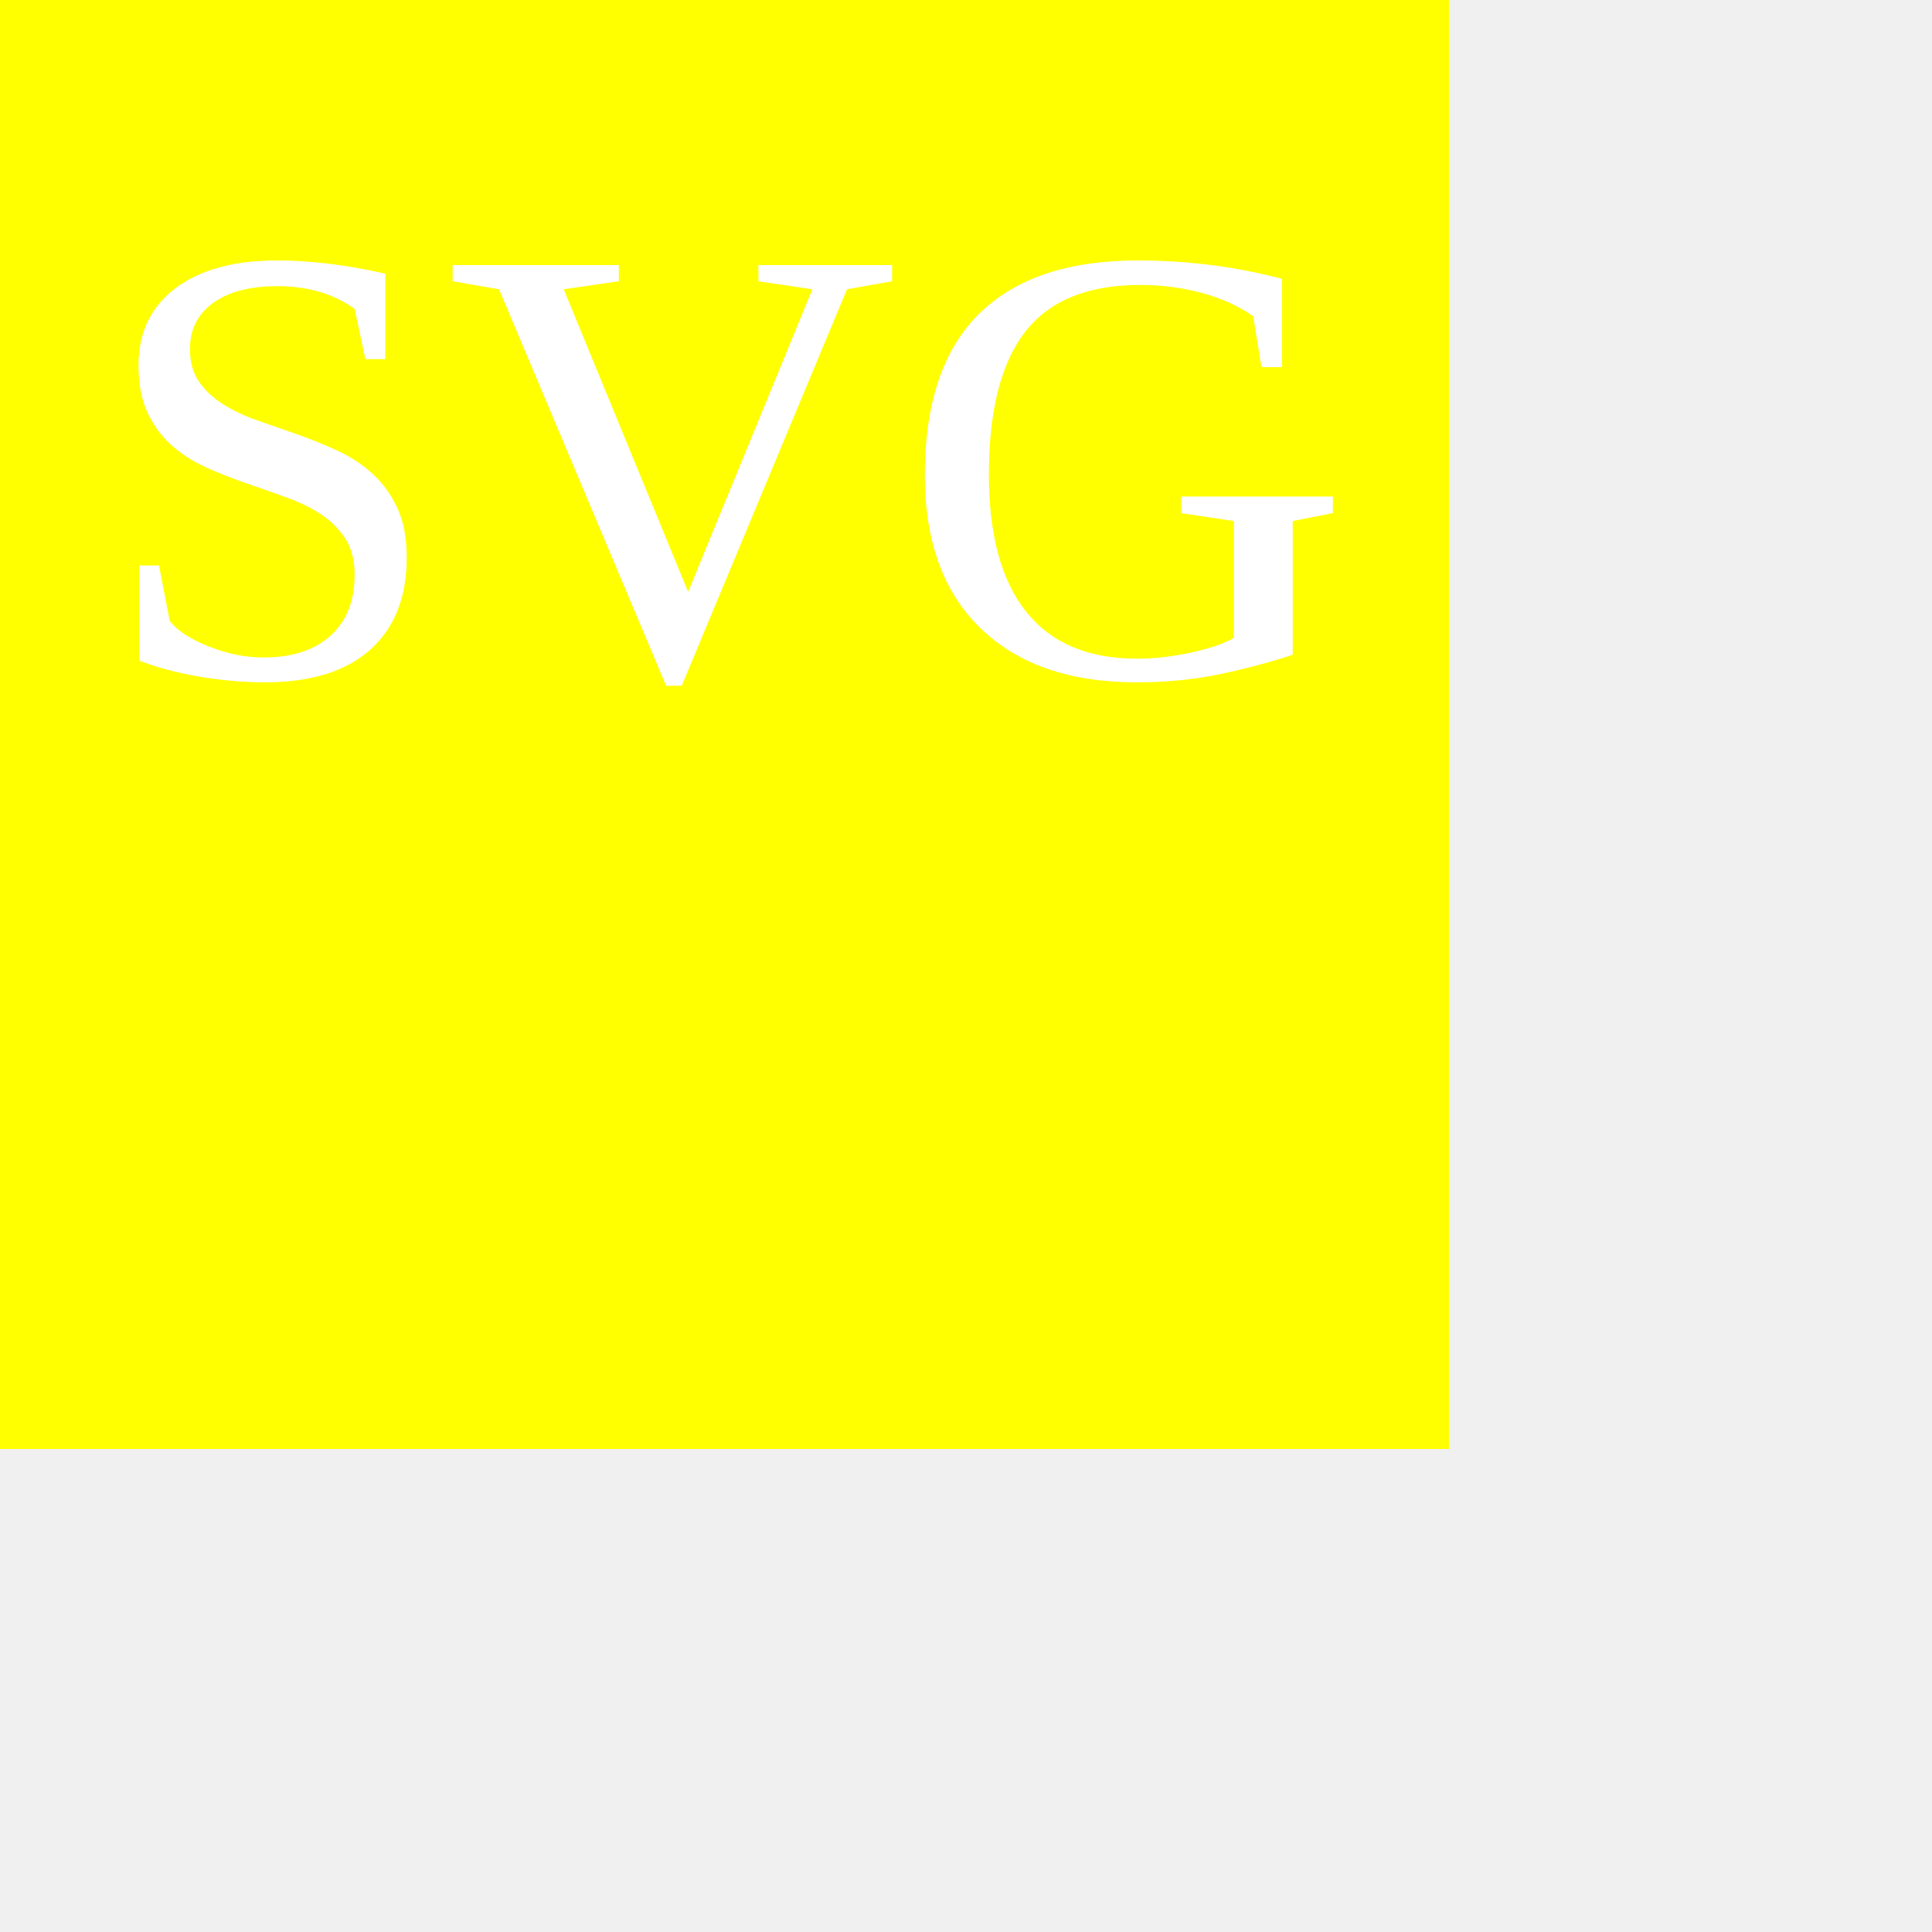
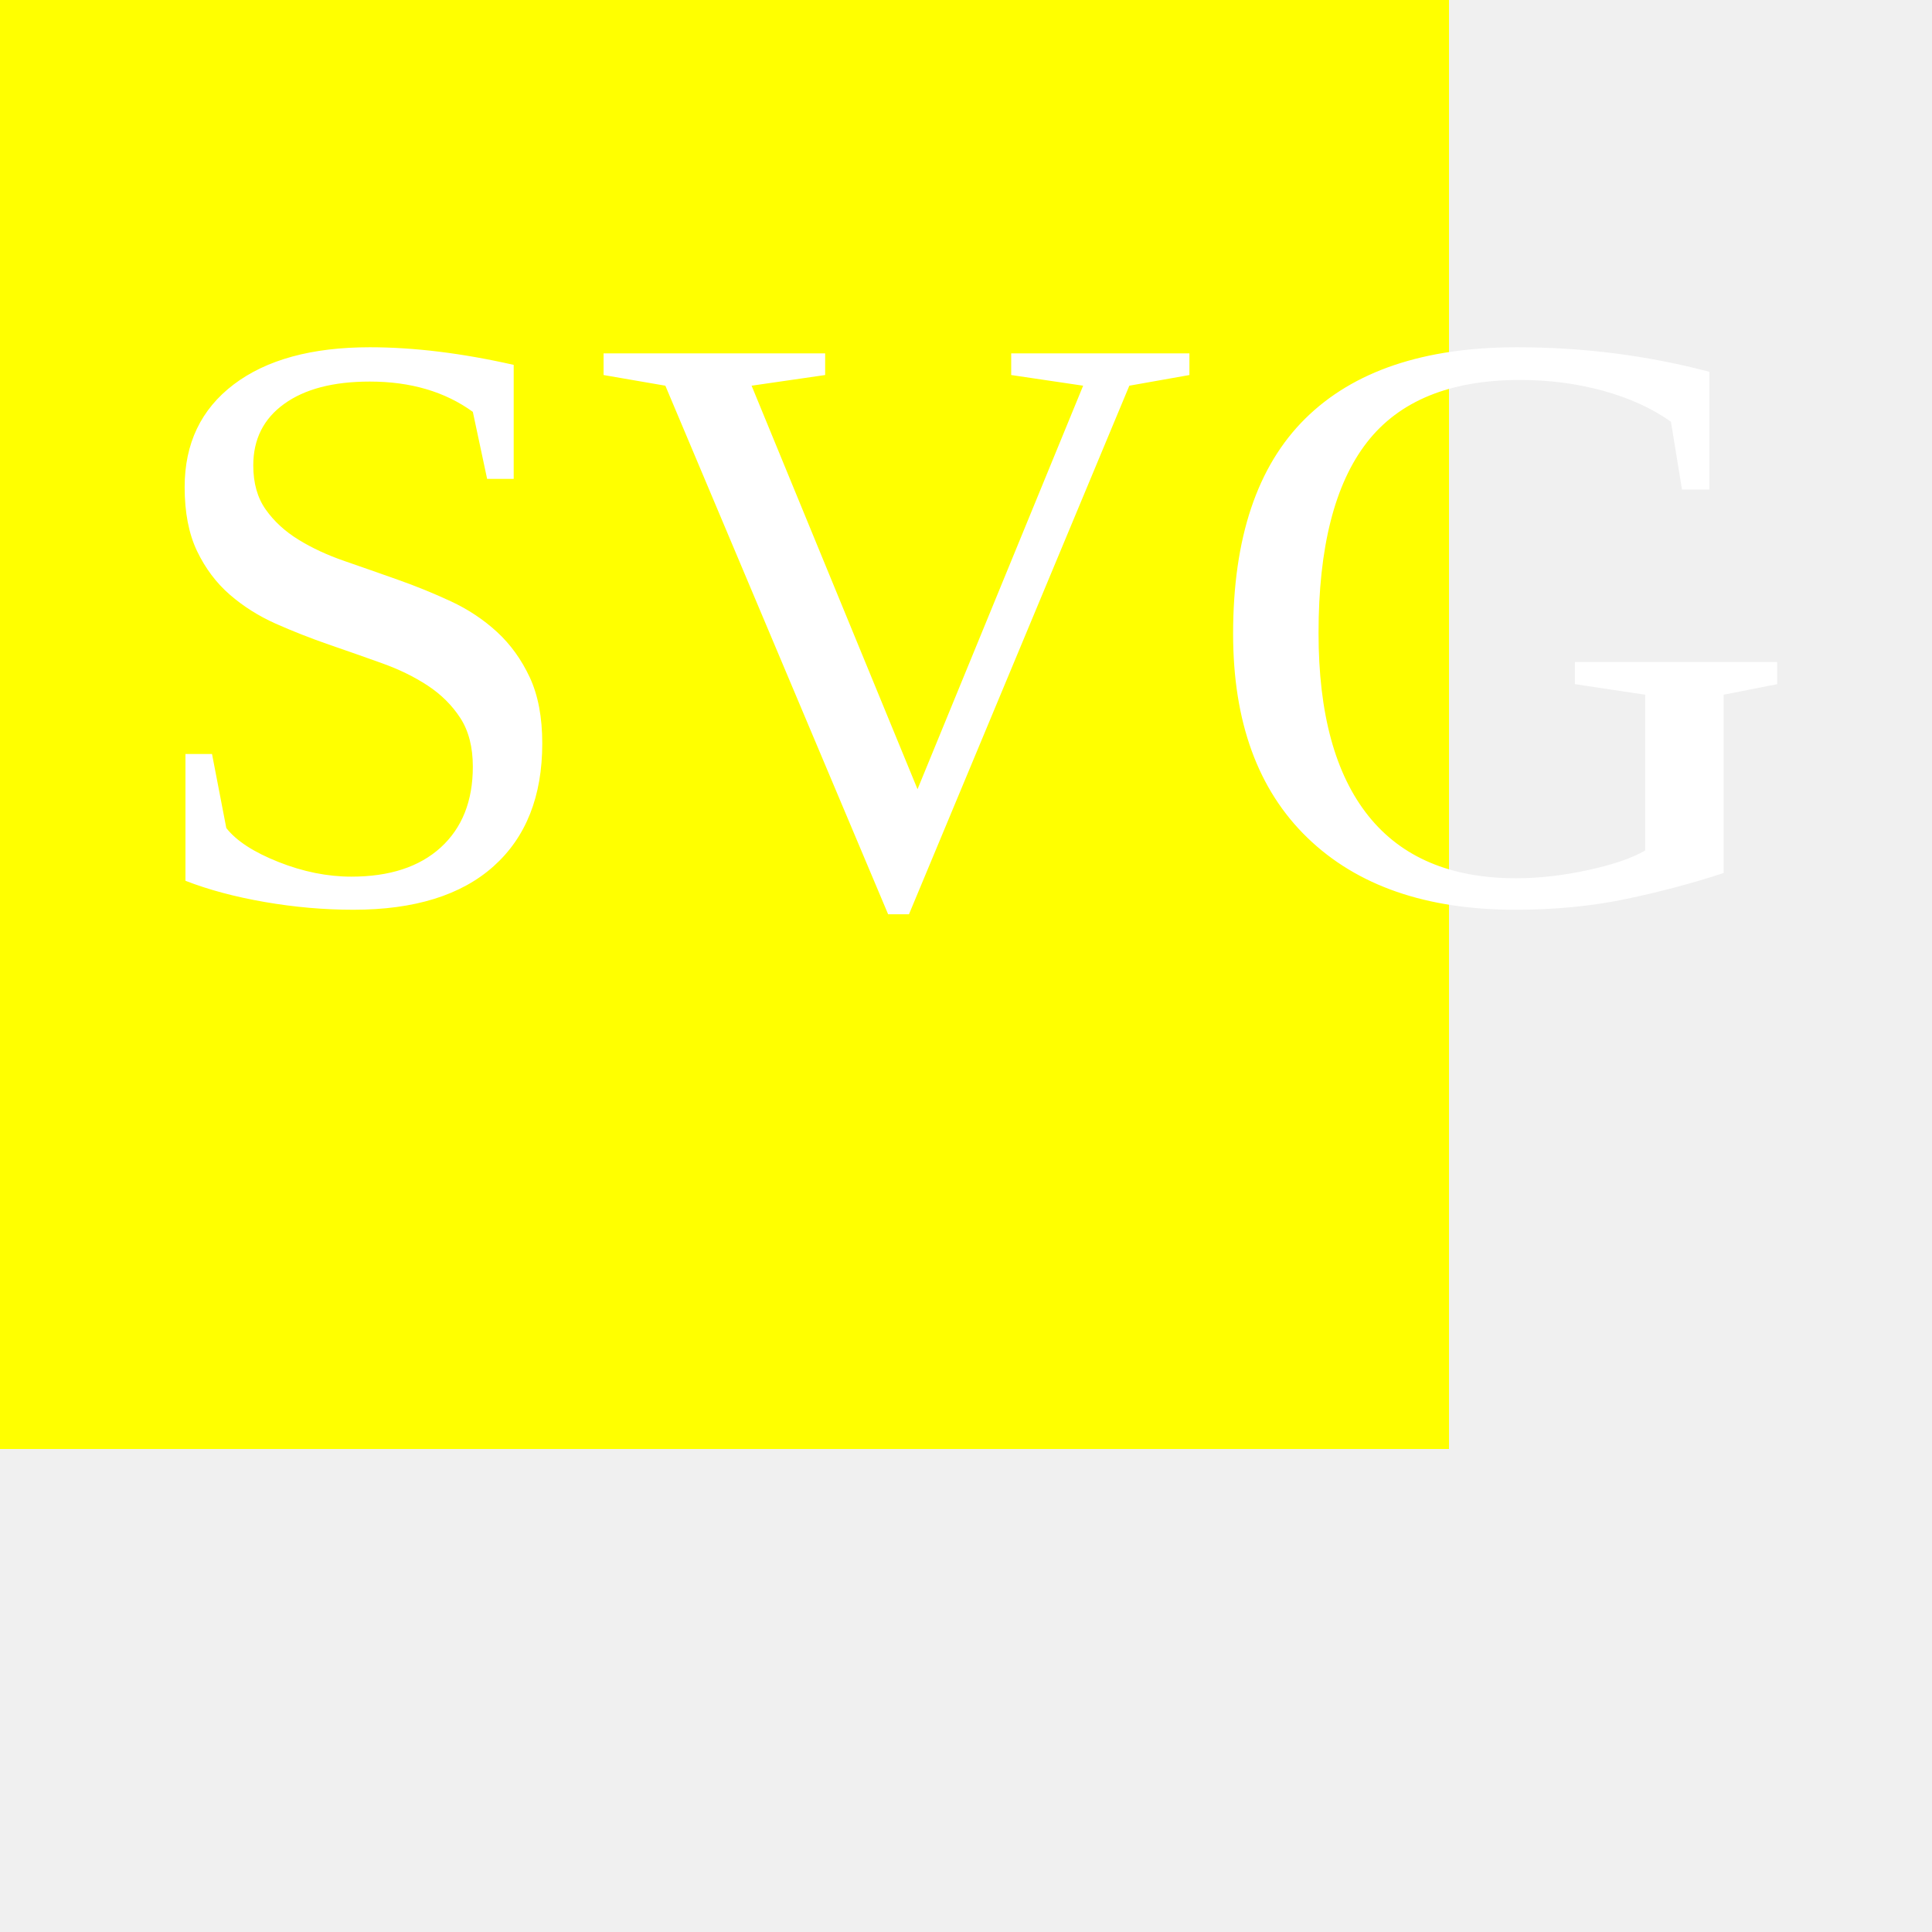
- <svg xmlns="http://www.w3.org/2000/svg" version="1.1" width="400" height="400">
+ <svg xmlns="http://www.w3.org/2000/svg" version="1.1" width="300" height="300">
  <rect width="75%" height="75%" fill="yellow" />
  <text x="150" y="140" font-size="130" text-anchor="middle" fill="white">SVG</text>
</svg>
